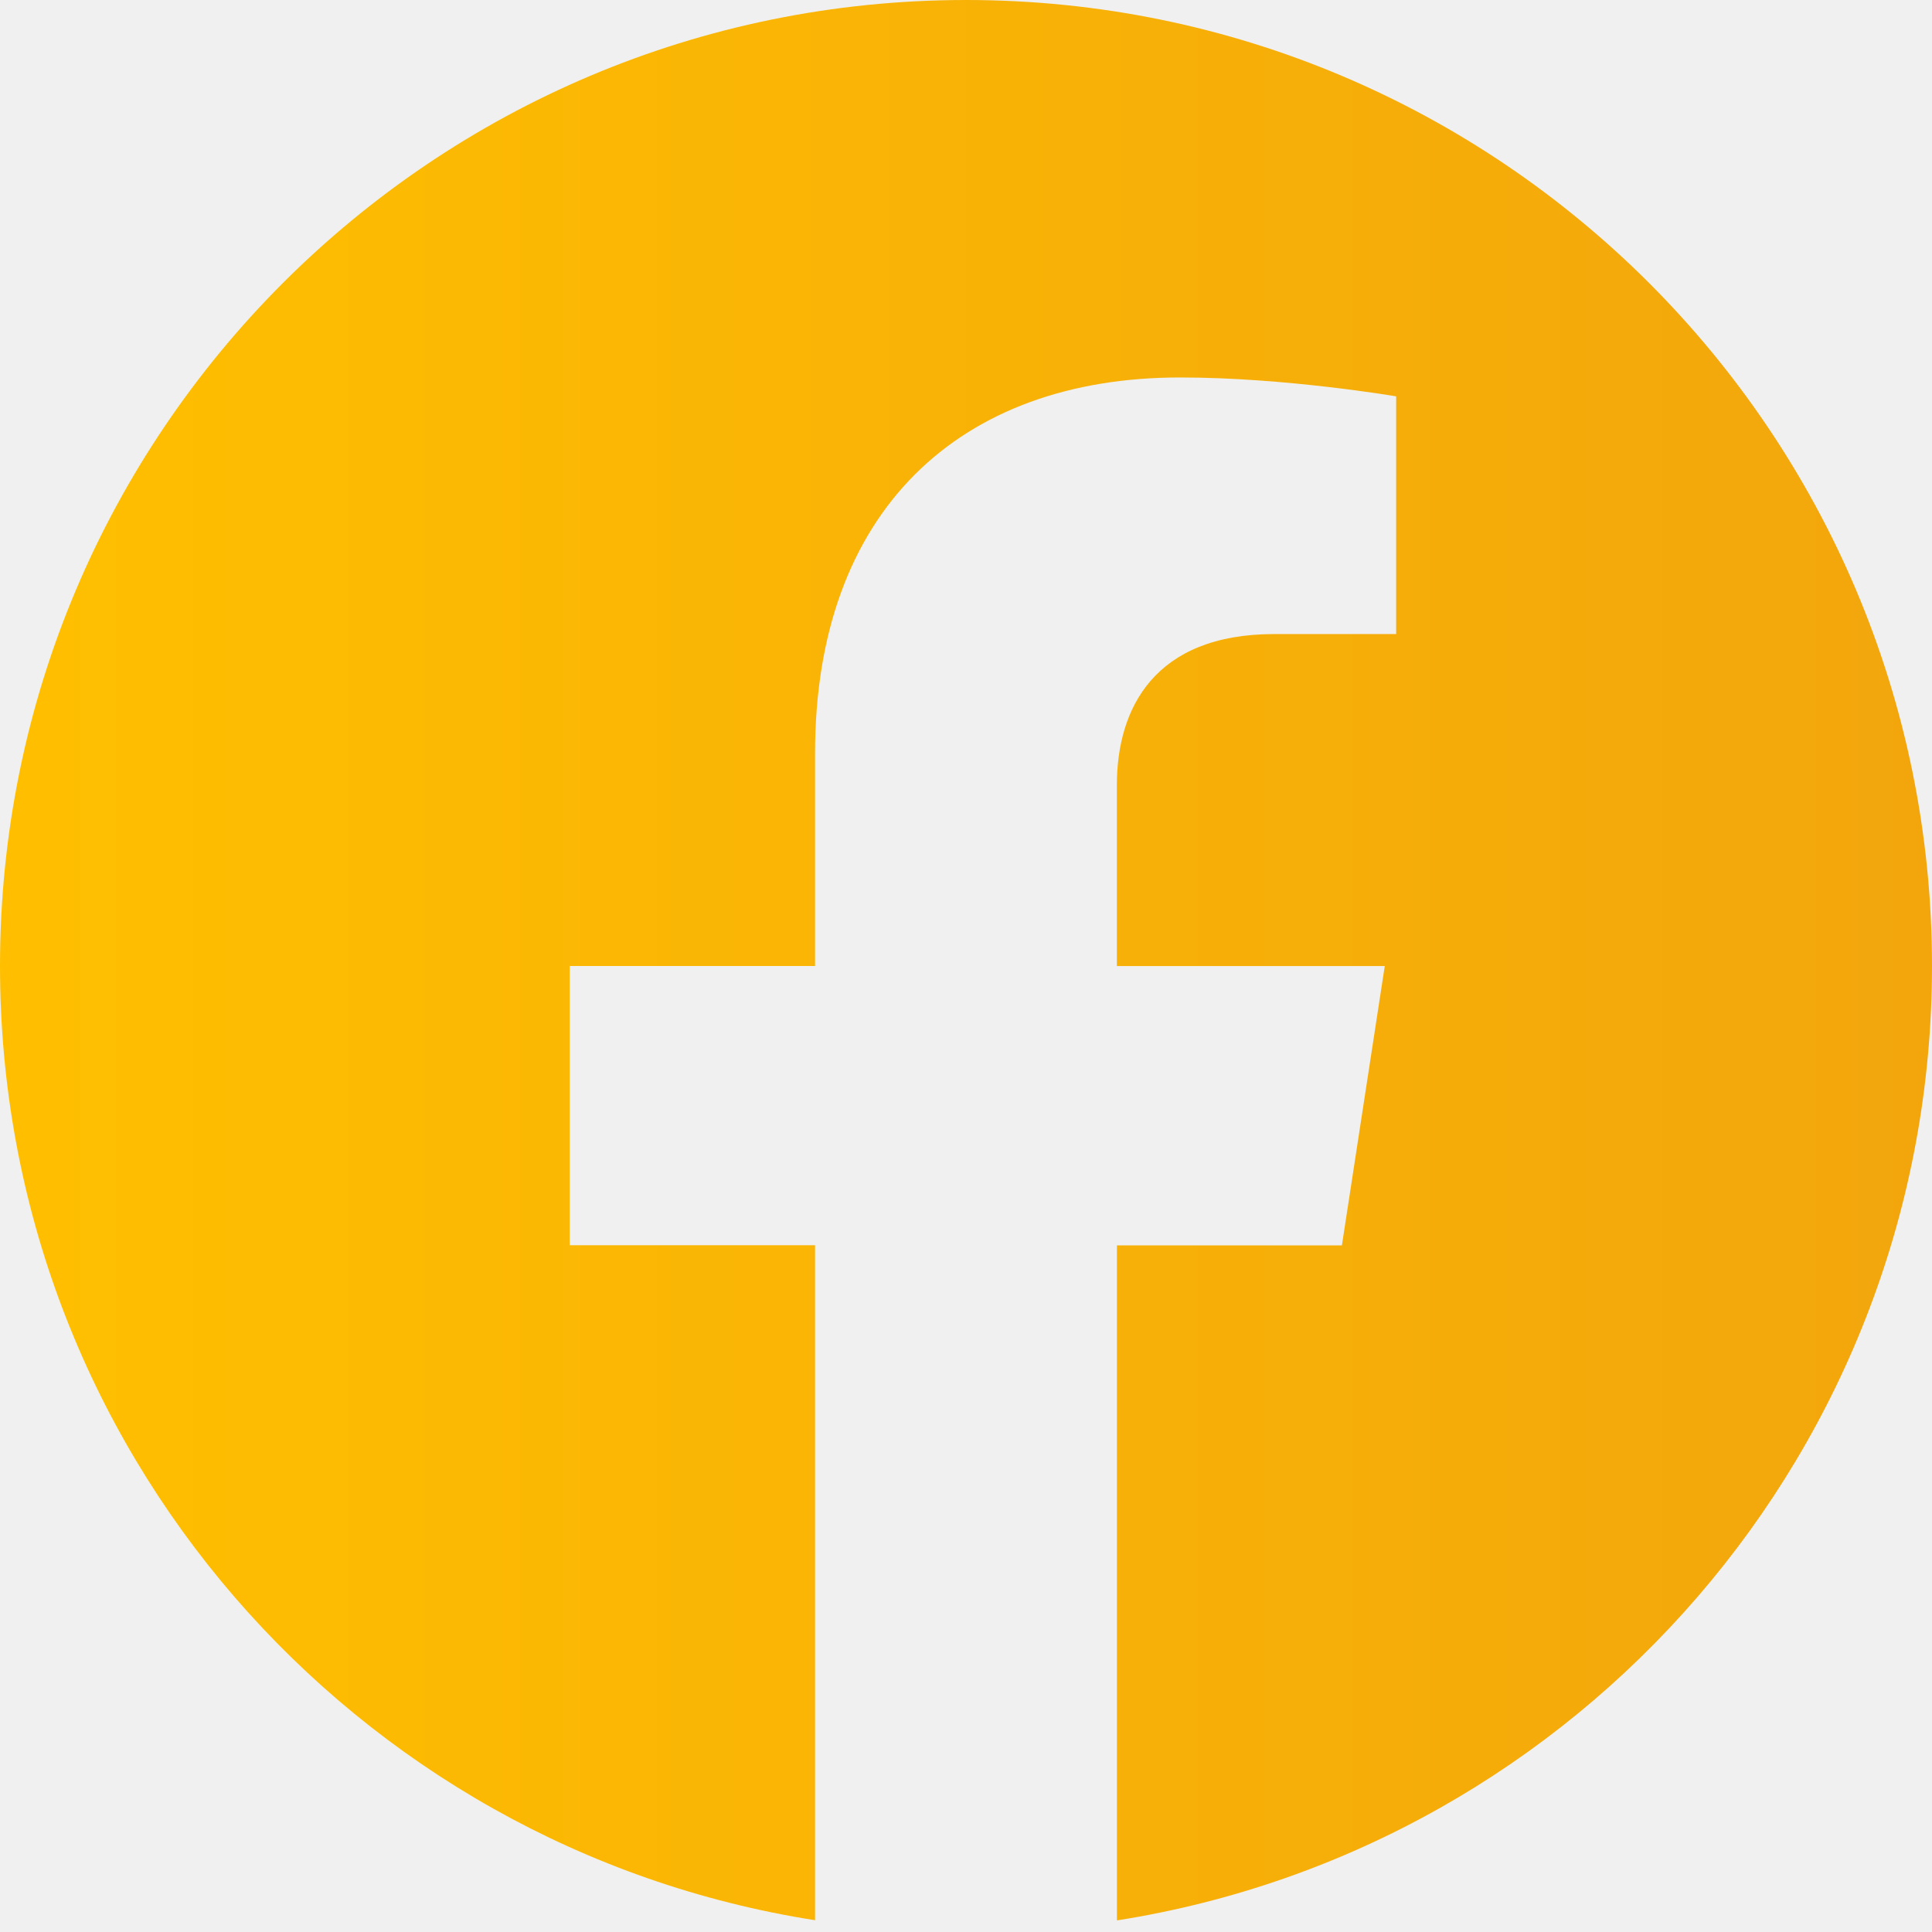
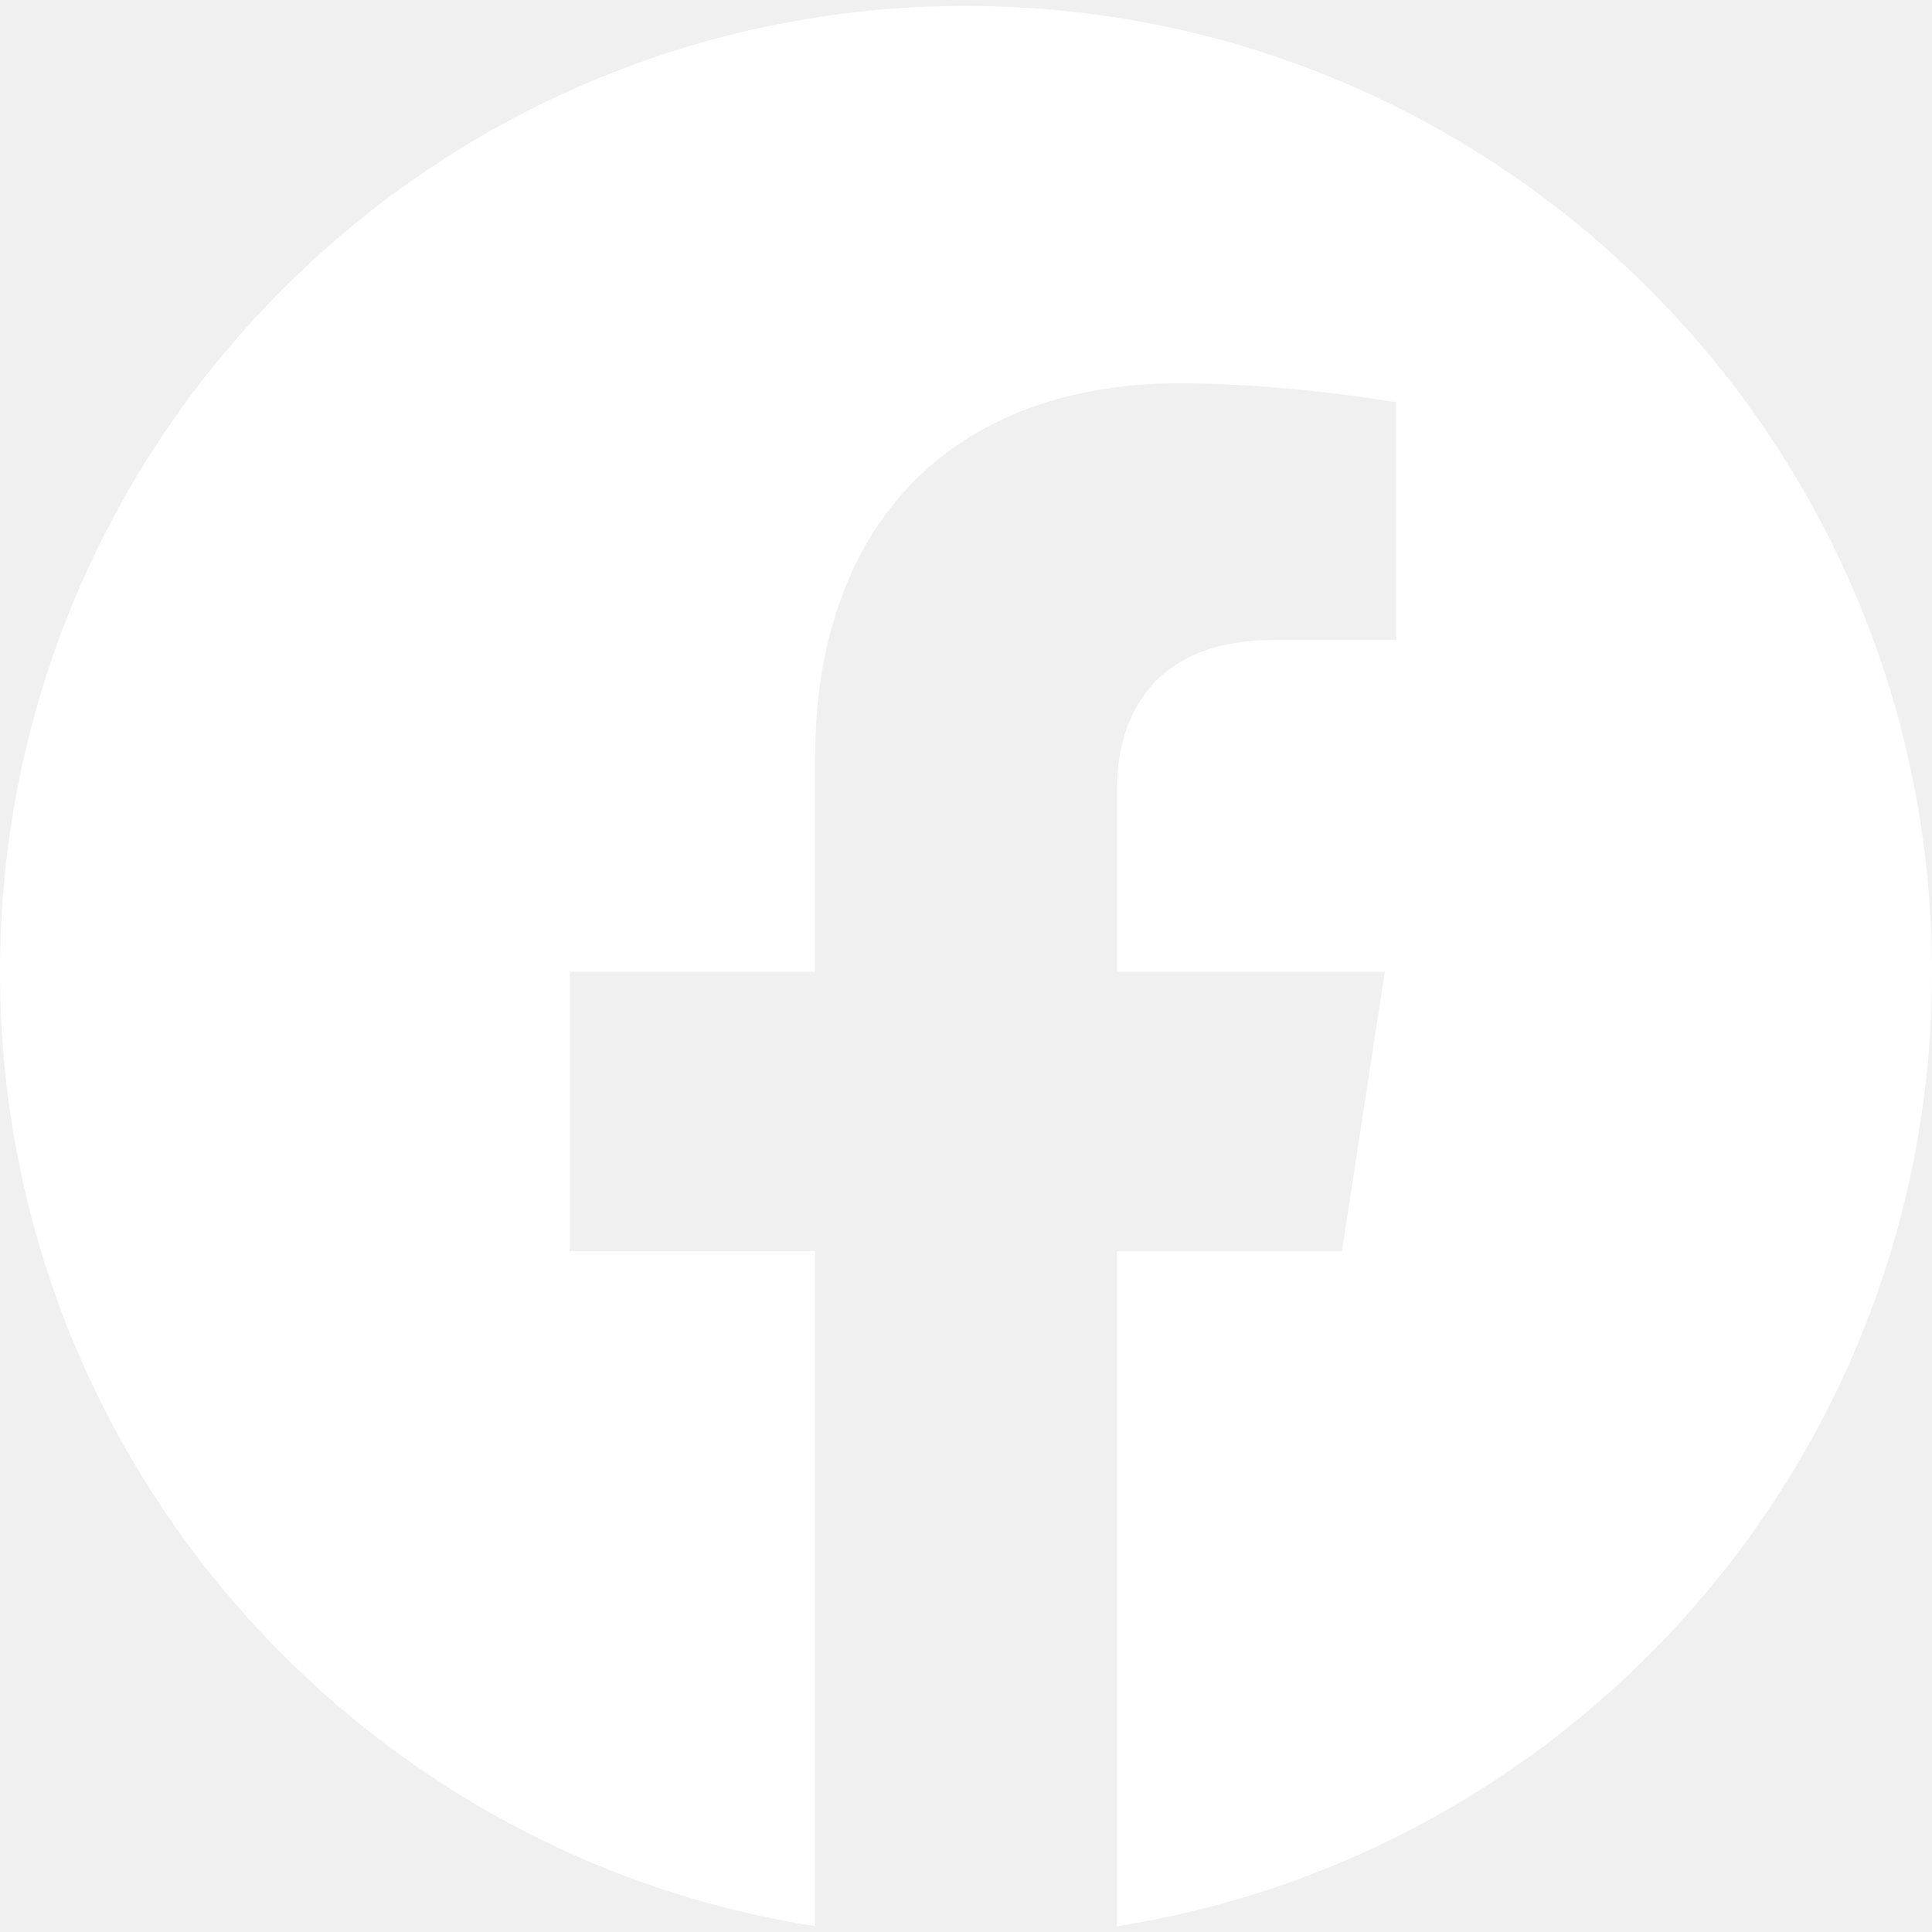
- <svg xmlns="http://www.w3.org/2000/svg" width="32" height="32" fill="none" viewBox="0 0 32 32">
-   <path fill="url(#a)" d="M32 16c0-8.836-7.164-16-16-16S0 7.164 0 16c0 7.987 5.85 14.605 13.5 15.805v-11.18H9.437V16H13.5v-3.523c0-4.01 2.39-6.225 6.044-6.225 1.75 0 3.581.313 3.581.313v3.937h-2.018c-1.988 0-2.608 1.234-2.608 2.499v3h4.437l-.71 4.627H18.5v11.18C26.149 30.605 32 23.985 32 16" />
-   <defs>
-     <linearGradient id="a" x1="0" x2="32" y1="15.903" y2="15.903" gradientUnits="userSpaceOnUse">
-       <stop stop-color="#ffbf00" />
-       <stop offset="1" stop-color="#f2a60c" />
-     </linearGradient>
-   </defs>
+ <svg xmlns="http://www.w3.org/2000/svg" width="32" height="32" fill="none">
+   <path d="M32 16.098c0-8.836-7.164-16-16-16s-16 7.164-16 16c0 7.986 5.85 14.605 13.5 15.805v-11.18H9.437v-4.627H13.5v-3.522c0-4.01 2.39-6.226 6.044-6.226 1.75 0 3.581.314 3.581.314v3.937h-2.018c-1.988 0-2.608 1.233-2.608 2.499v3h4.437l-.71 4.626H18.5v11.18C26.149 30.703 32 24.083 32 16.098Z" fill="#fff" />
</svg>
